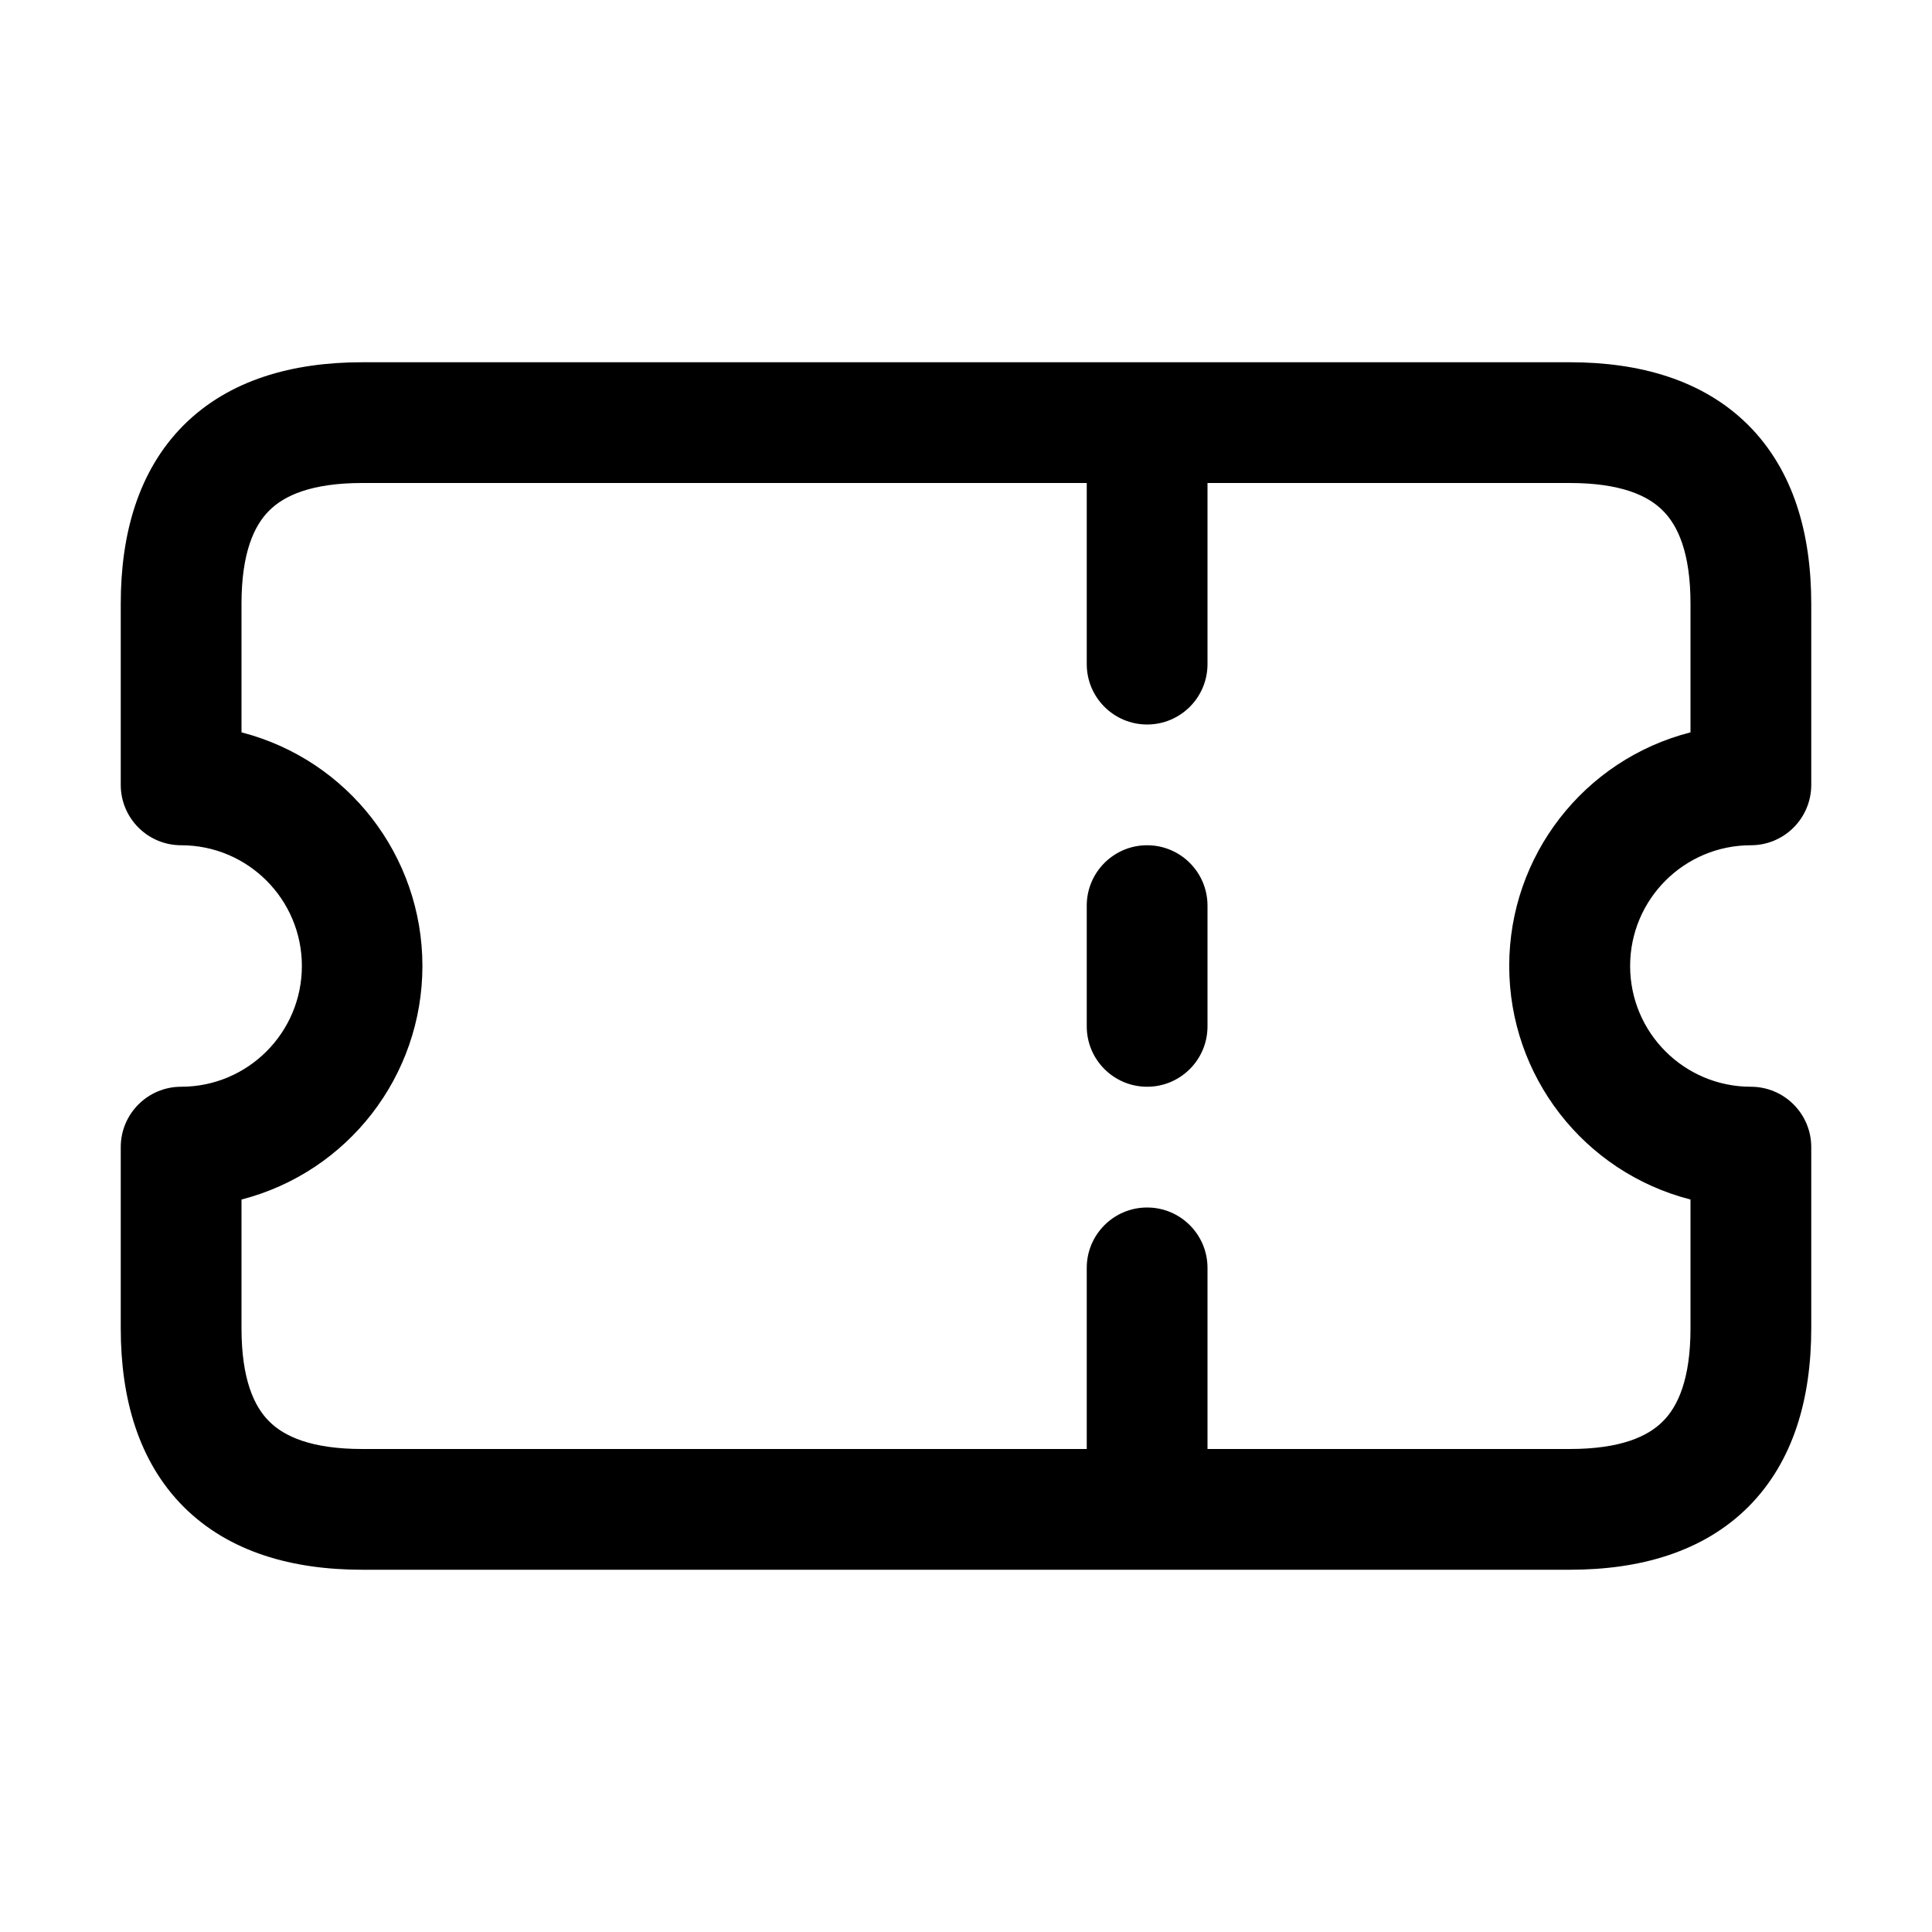
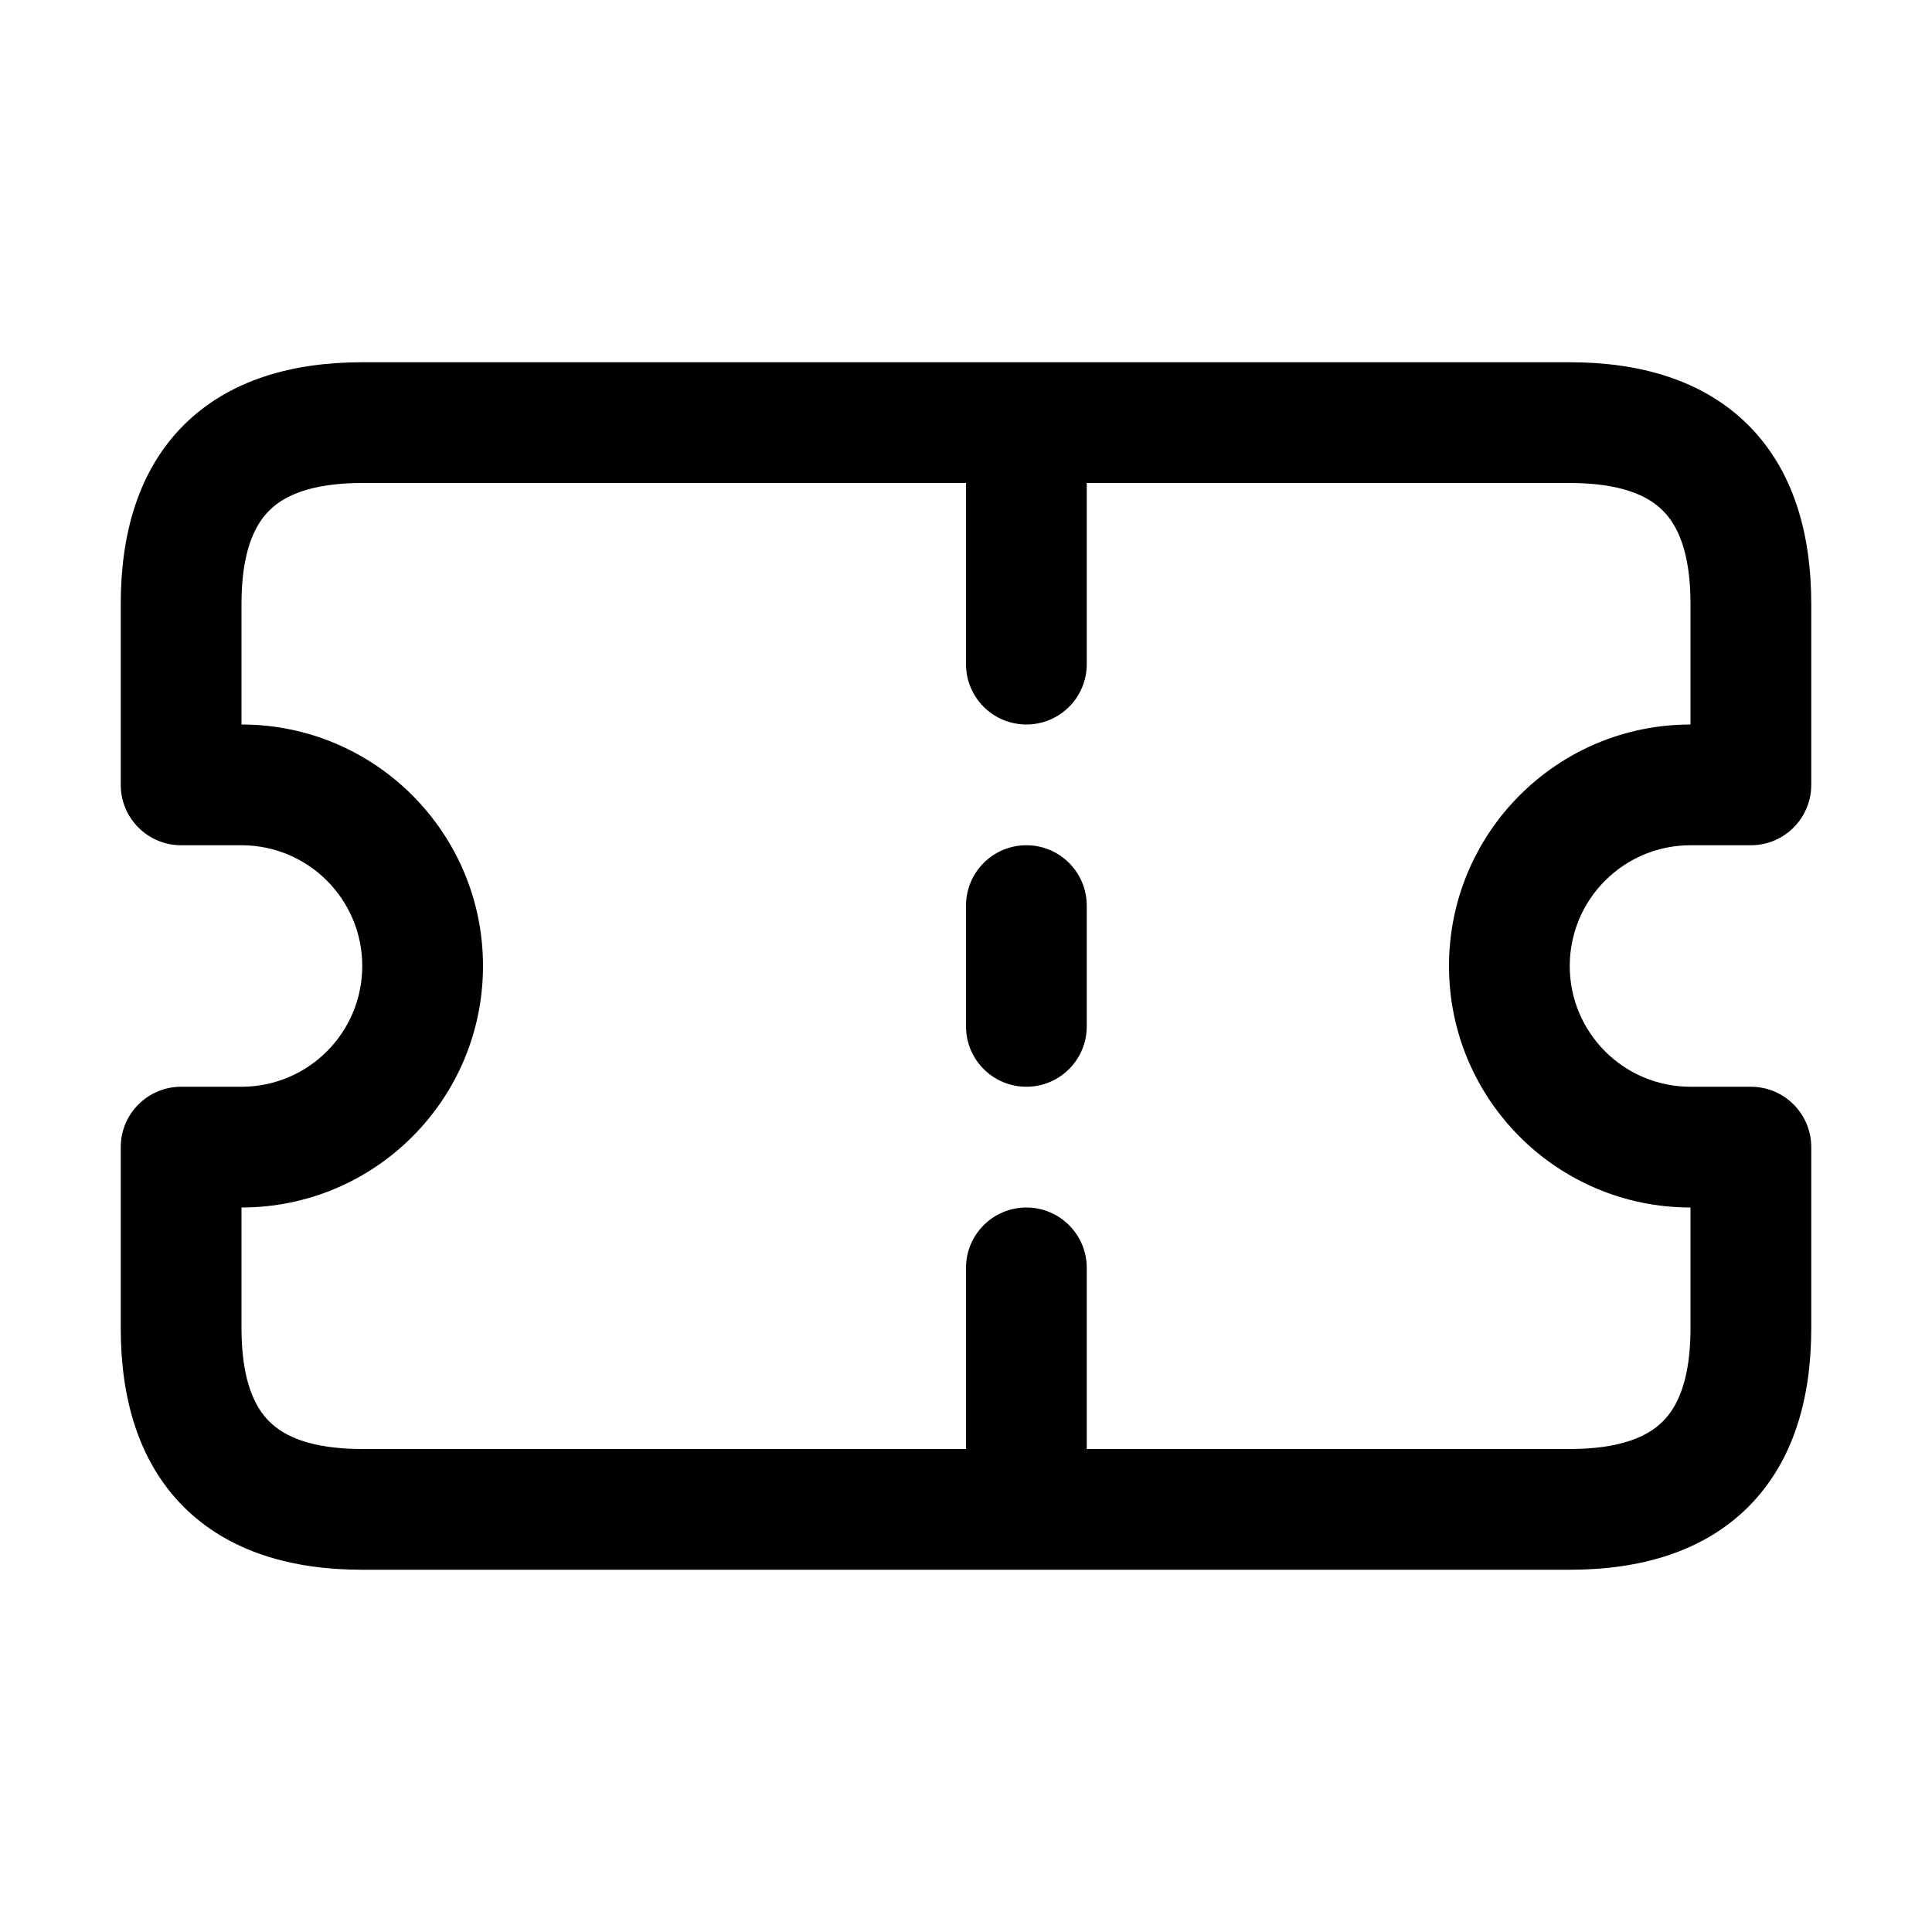
<svg xmlns="http://www.w3.org/2000/svg" width="16" height="16" fill="none" viewBox="0 0 16 16">
-   <path fill="currentColor" d="M13 3c.577 0 1.102.145 1.479.521.376.377.521.902.521 1.479v1.5a.5.5 0 0 1-.5.5 1 1 0 0 0 0 2 .5.5 0 0 1 .5.5V11c0 .577-.145 1.102-.521 1.479-.377.376-.902.521-1.479.521H3c-.577 0-1.102-.145-1.479-.521C1.145 12.102 1 11.577 1 11V9.5a.5.5 0 0 1 .5-.5 1 1 0 0 0 0-2 .5.5 0 0 1-.5-.5V5c0-.577.145-1.102.521-1.479C1.898 3.145 2.423 3 3 3zM3 4c-.423 0-.648.105-.771.229C2.105 4.352 2 4.577 2 5v1.065a1.998 1.998 0 0 1 0 3.869V11c0 .423.105.648.229.771.123.124.348.229.771.229h6v-1.5a.5.5 0 0 1 1 0V12h3c.423 0 .648-.105.771-.229.124-.123.229-.348.229-.771V9.934a1.997 1.997 0 0 1 0-3.869V5c0-.423-.105-.648-.229-.771C13.649 4.105 13.423 4 13 4h-3v1.5a.5.5 0 0 1-1 0V4zm6.5 3a.5.5 0 0 1 .5.5v1a.5.5 0 0 1-1 0v-1a.5.5 0 0 1 .5-.5" />
+   <path fill="currentColor" d="M13 3c.577 0 1.102.145 1.479.521.376.377.521.902.521 1.479v1.5a.5.5 0 0 1-.5.5H14a1 1 0 0 0 0 2h.5a.5.5 0 0 1 .5.5V11c0 .577-.145 1.102-.521 1.479-.377.376-.902.521-1.479.521H3c-.577 0-1.102-.145-1.479-.521C1.145 12.102 1 11.577 1 11V9.5a.5.5 0 0 1 .5-.5H2a1 1 0 0 0 0-2h-.5a.5.5 0 0 1-.5-.5V5c0-.577.145-1.102.521-1.479C1.898 3.145 2.423 3 3 3zM3 4c-.423 0-.648.105-.771.229C2.105 4.352 2 4.577 2 5v1a2 2 0 1 1 0 4v1c0 .423.105.648.229.771.123.124.348.229.771.229h10c.423 0 .648-.105.771-.229.124-.123.229-.348.229-.771v-1a2 2 0 0 1 0-4V5c0-.423-.105-.648-.229-.771C13.649 4.105 13.423 4 13 4z" />
+   <path fill="currentColor" d="M9 7.5a.5.5 0 0 0-1 0zm-1 1a.5.5 0 0 0 1 0zm1 2a.5.5 0 0 0-1 0zm-1 1v.5h1v-.5zm0-6a.5.5 0 0 0 1 0zm1-1V4H8v.5zm-.5 3H8v1h1v-1zm0 3H8v1h1v-1zm0-5H9v-1H8v1z" />
</svg>
